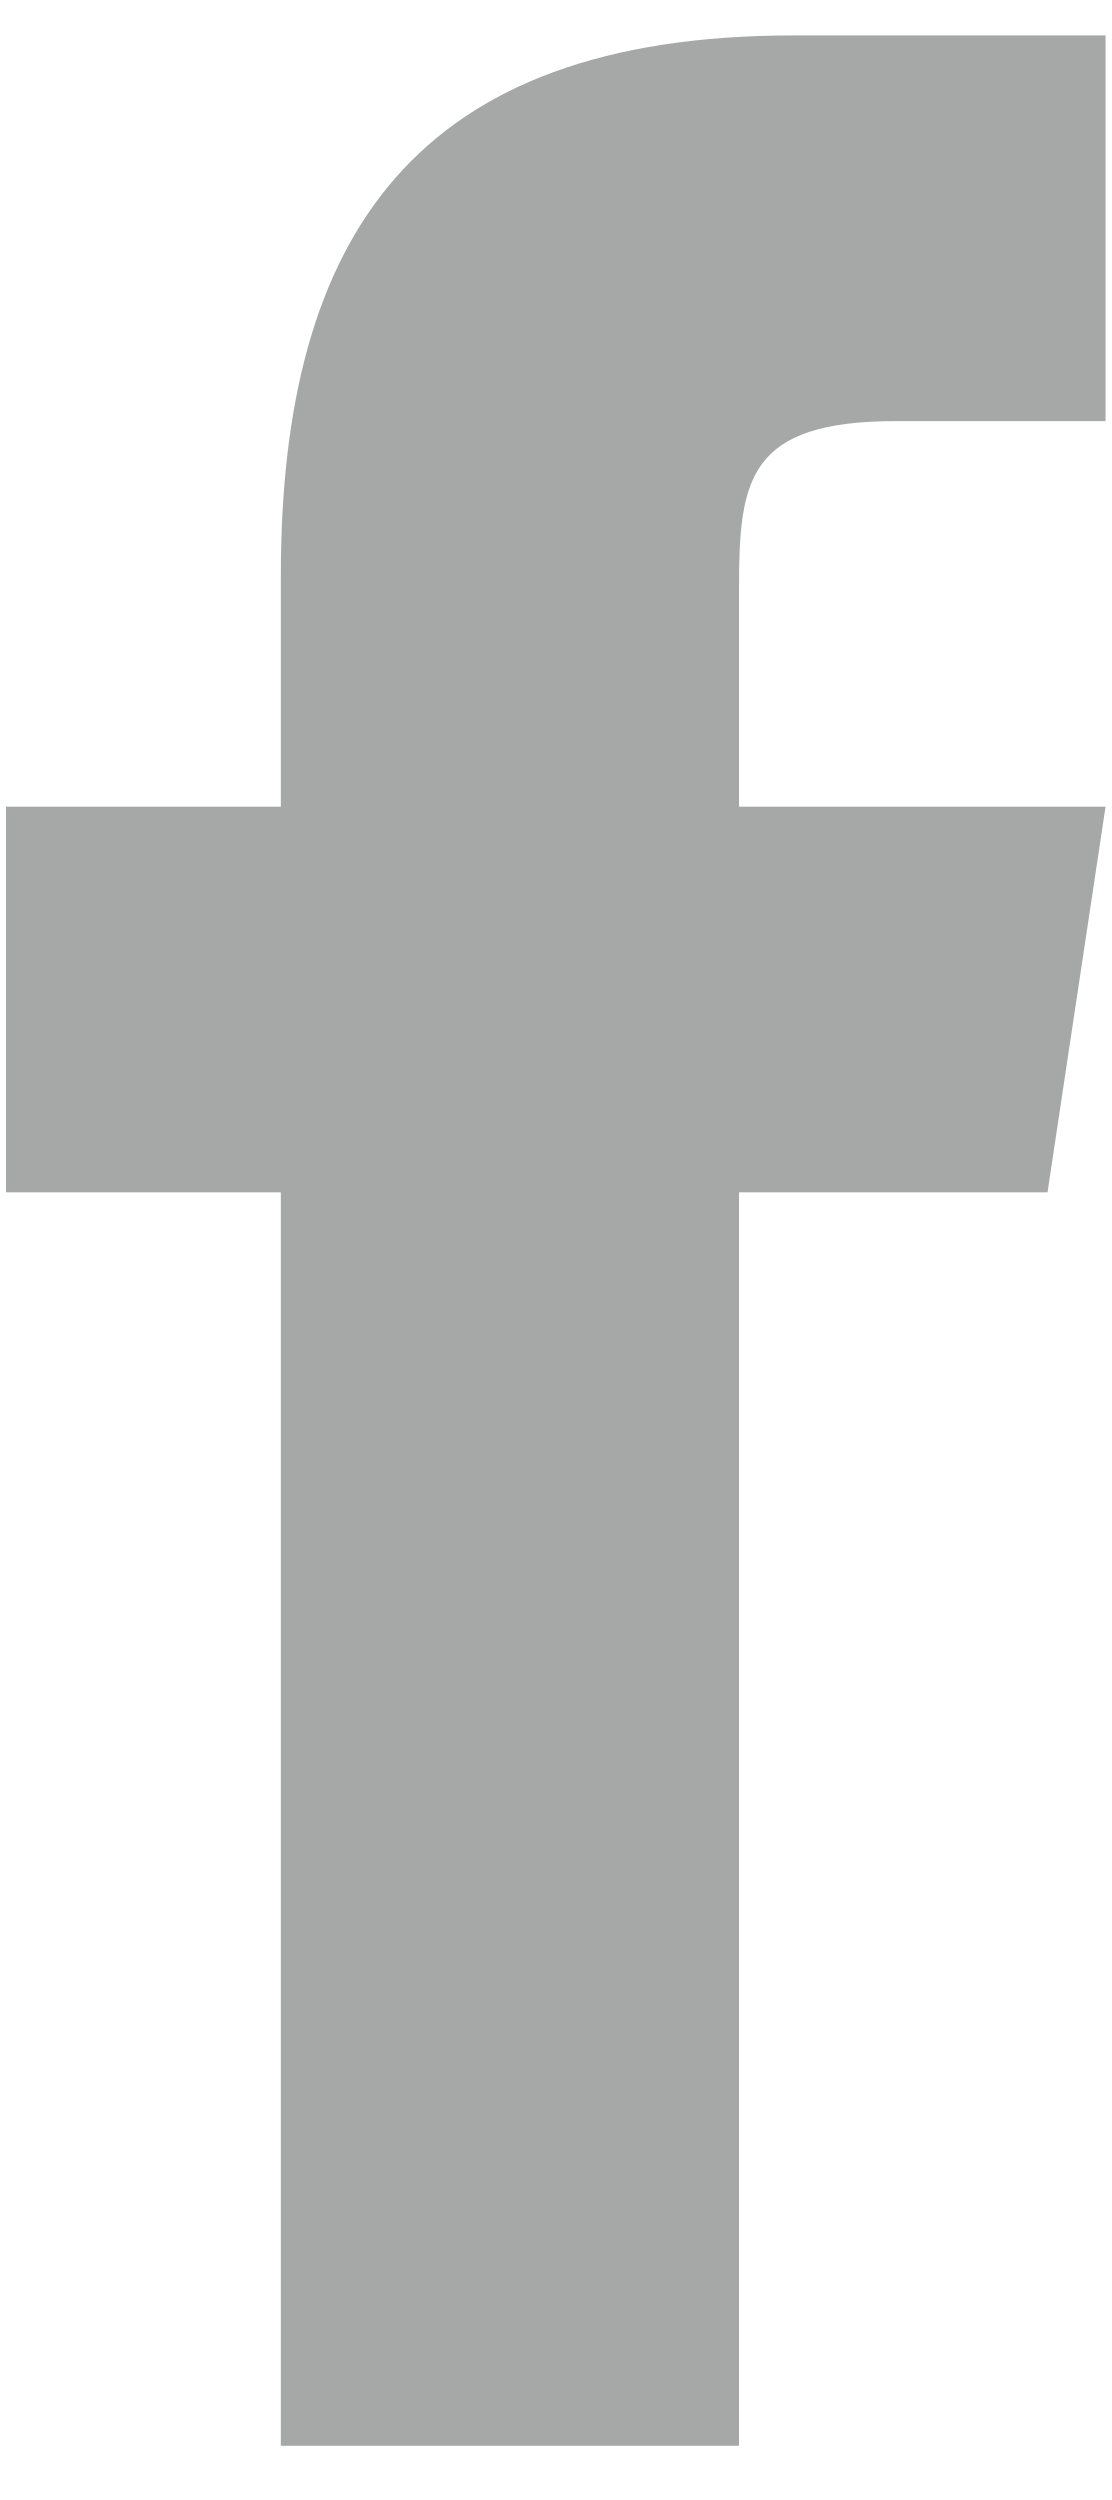
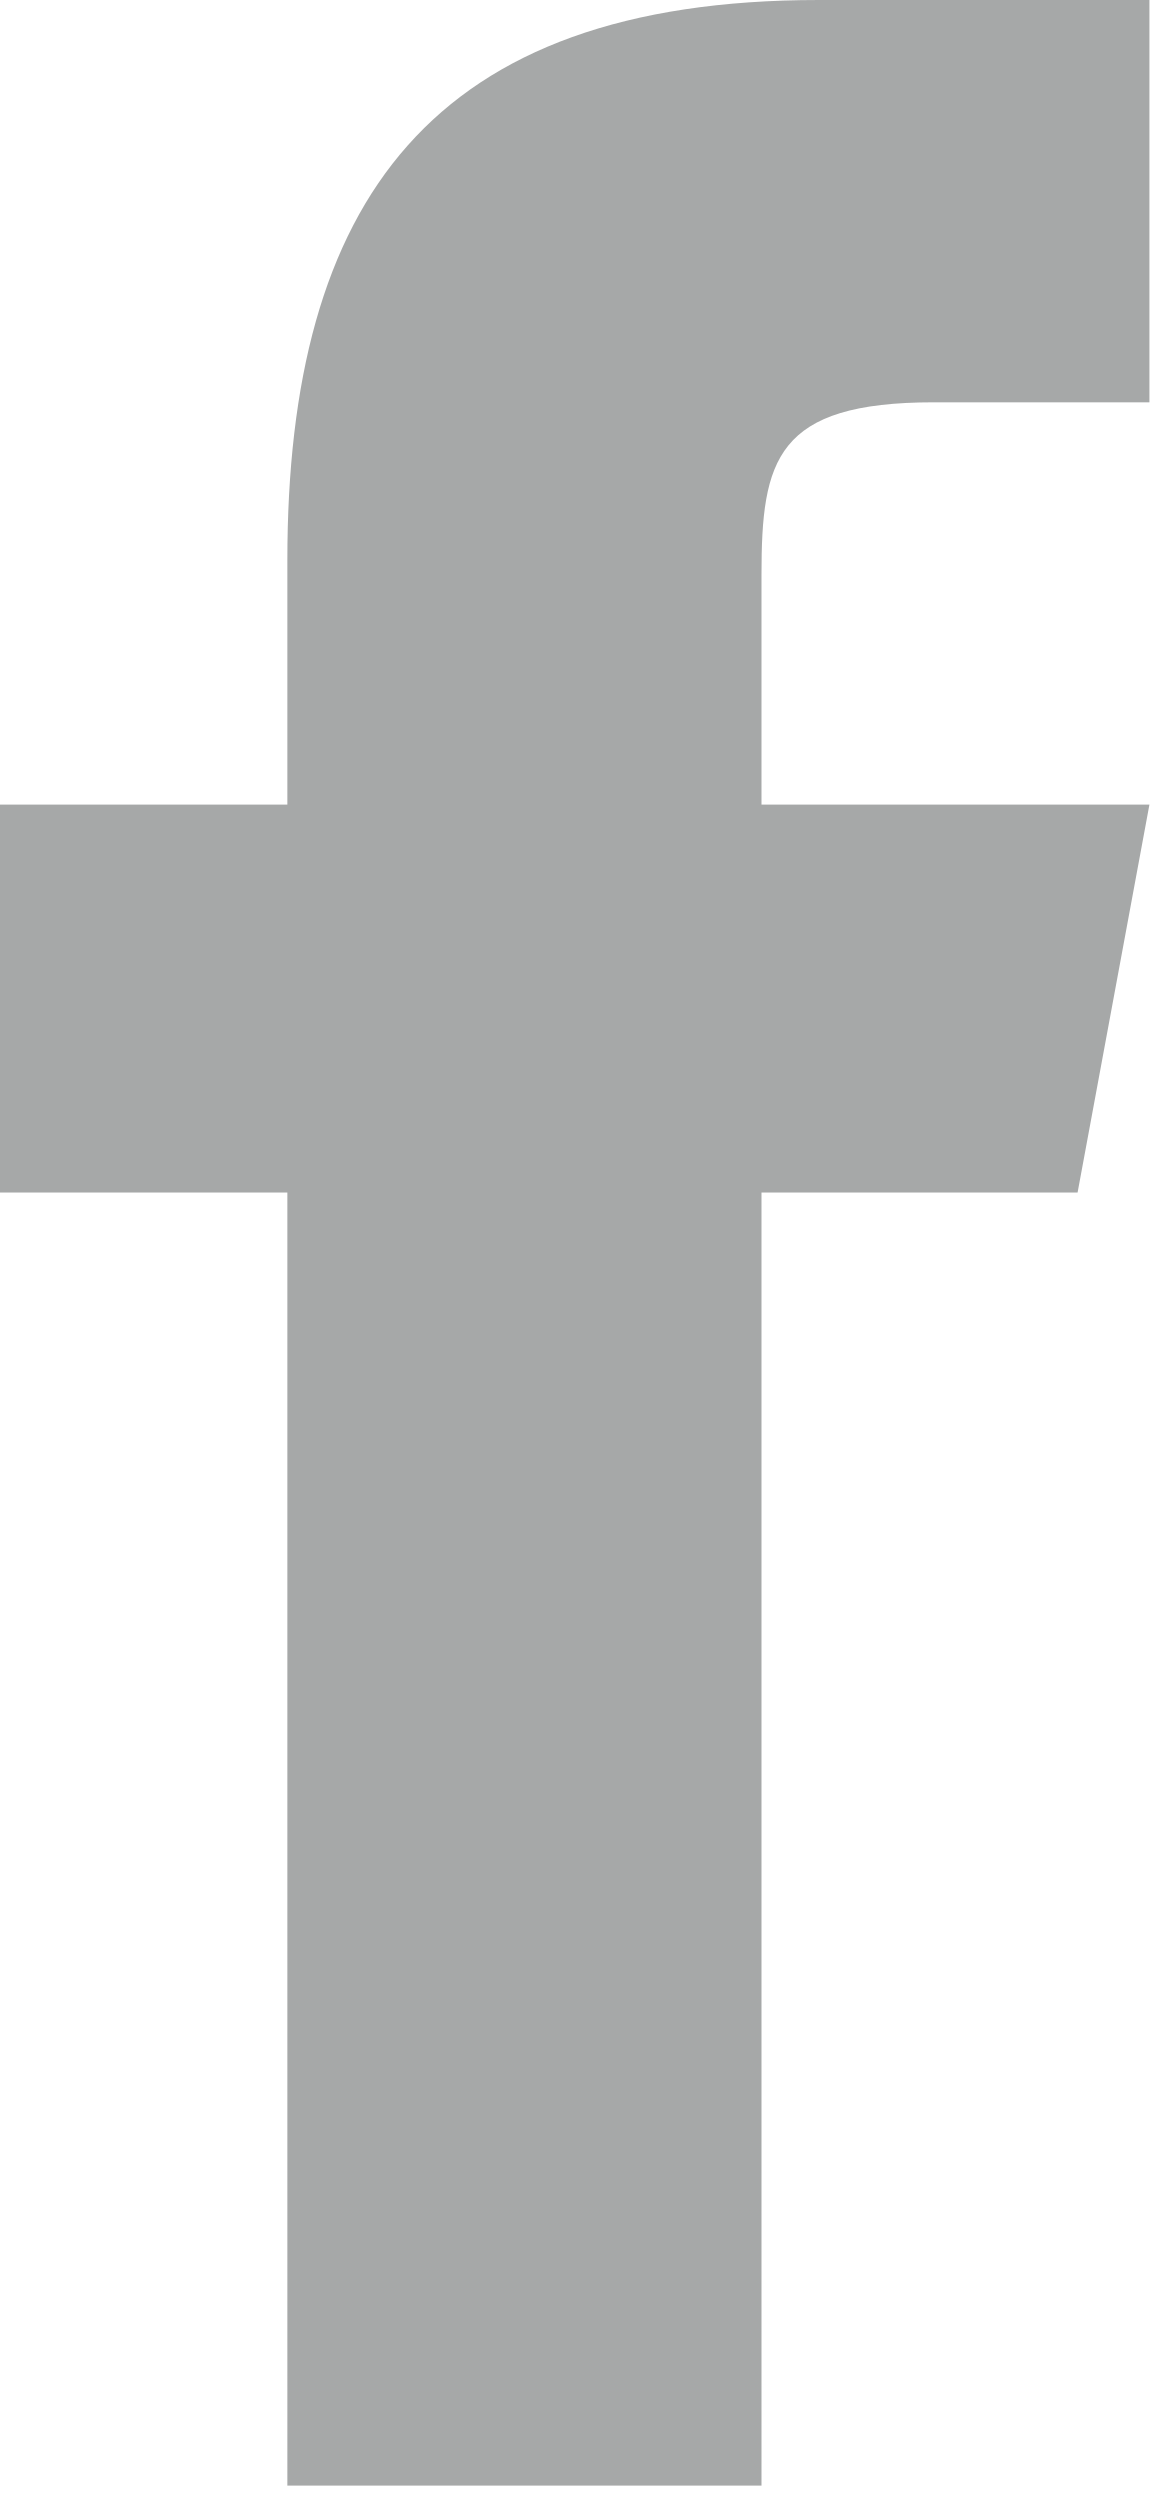
- <svg xmlns="http://www.w3.org/2000/svg" width="8" height="18" viewBox="0 0 8 18" fill="none">
-   <path fill-rule="evenodd" clip-rule="evenodd" d="M7.542 8.585H5.321V17.61H2.022V8.585H0.043V5.808H2.022V4.135C2.025 1.7 2.986 0.255 5.713 0.255H7.96V3.032H6.452C5.39 3.032 5.321 3.449 5.321 4.227V5.808H7.96L7.542 8.585Z" fill="#A6A8A8" />
+ <svg xmlns="http://www.w3.org/2000/svg" version="1.1" id="Слой_1" x="0px" y="0px" viewBox="0 0 8 17.4" style="enable-background:new 0 0 8 17.4;" xml:space="preserve">
+   <style type="text/css">
+ 	.st0{fill-rule:evenodd;clip-rule:evenodd;fill:#A6A8A8;}
+ </style>
+   <path class="st0" d="M7.5,8.3H5.3v9H2v-9H0V5.6h2V3.9C2,1.4,3,0,5.7,0H8v2.8H6.5C5.4,2.8,5.3,3.2,5.3,4v1.6H8L7.5,8.3z" />
</svg>
